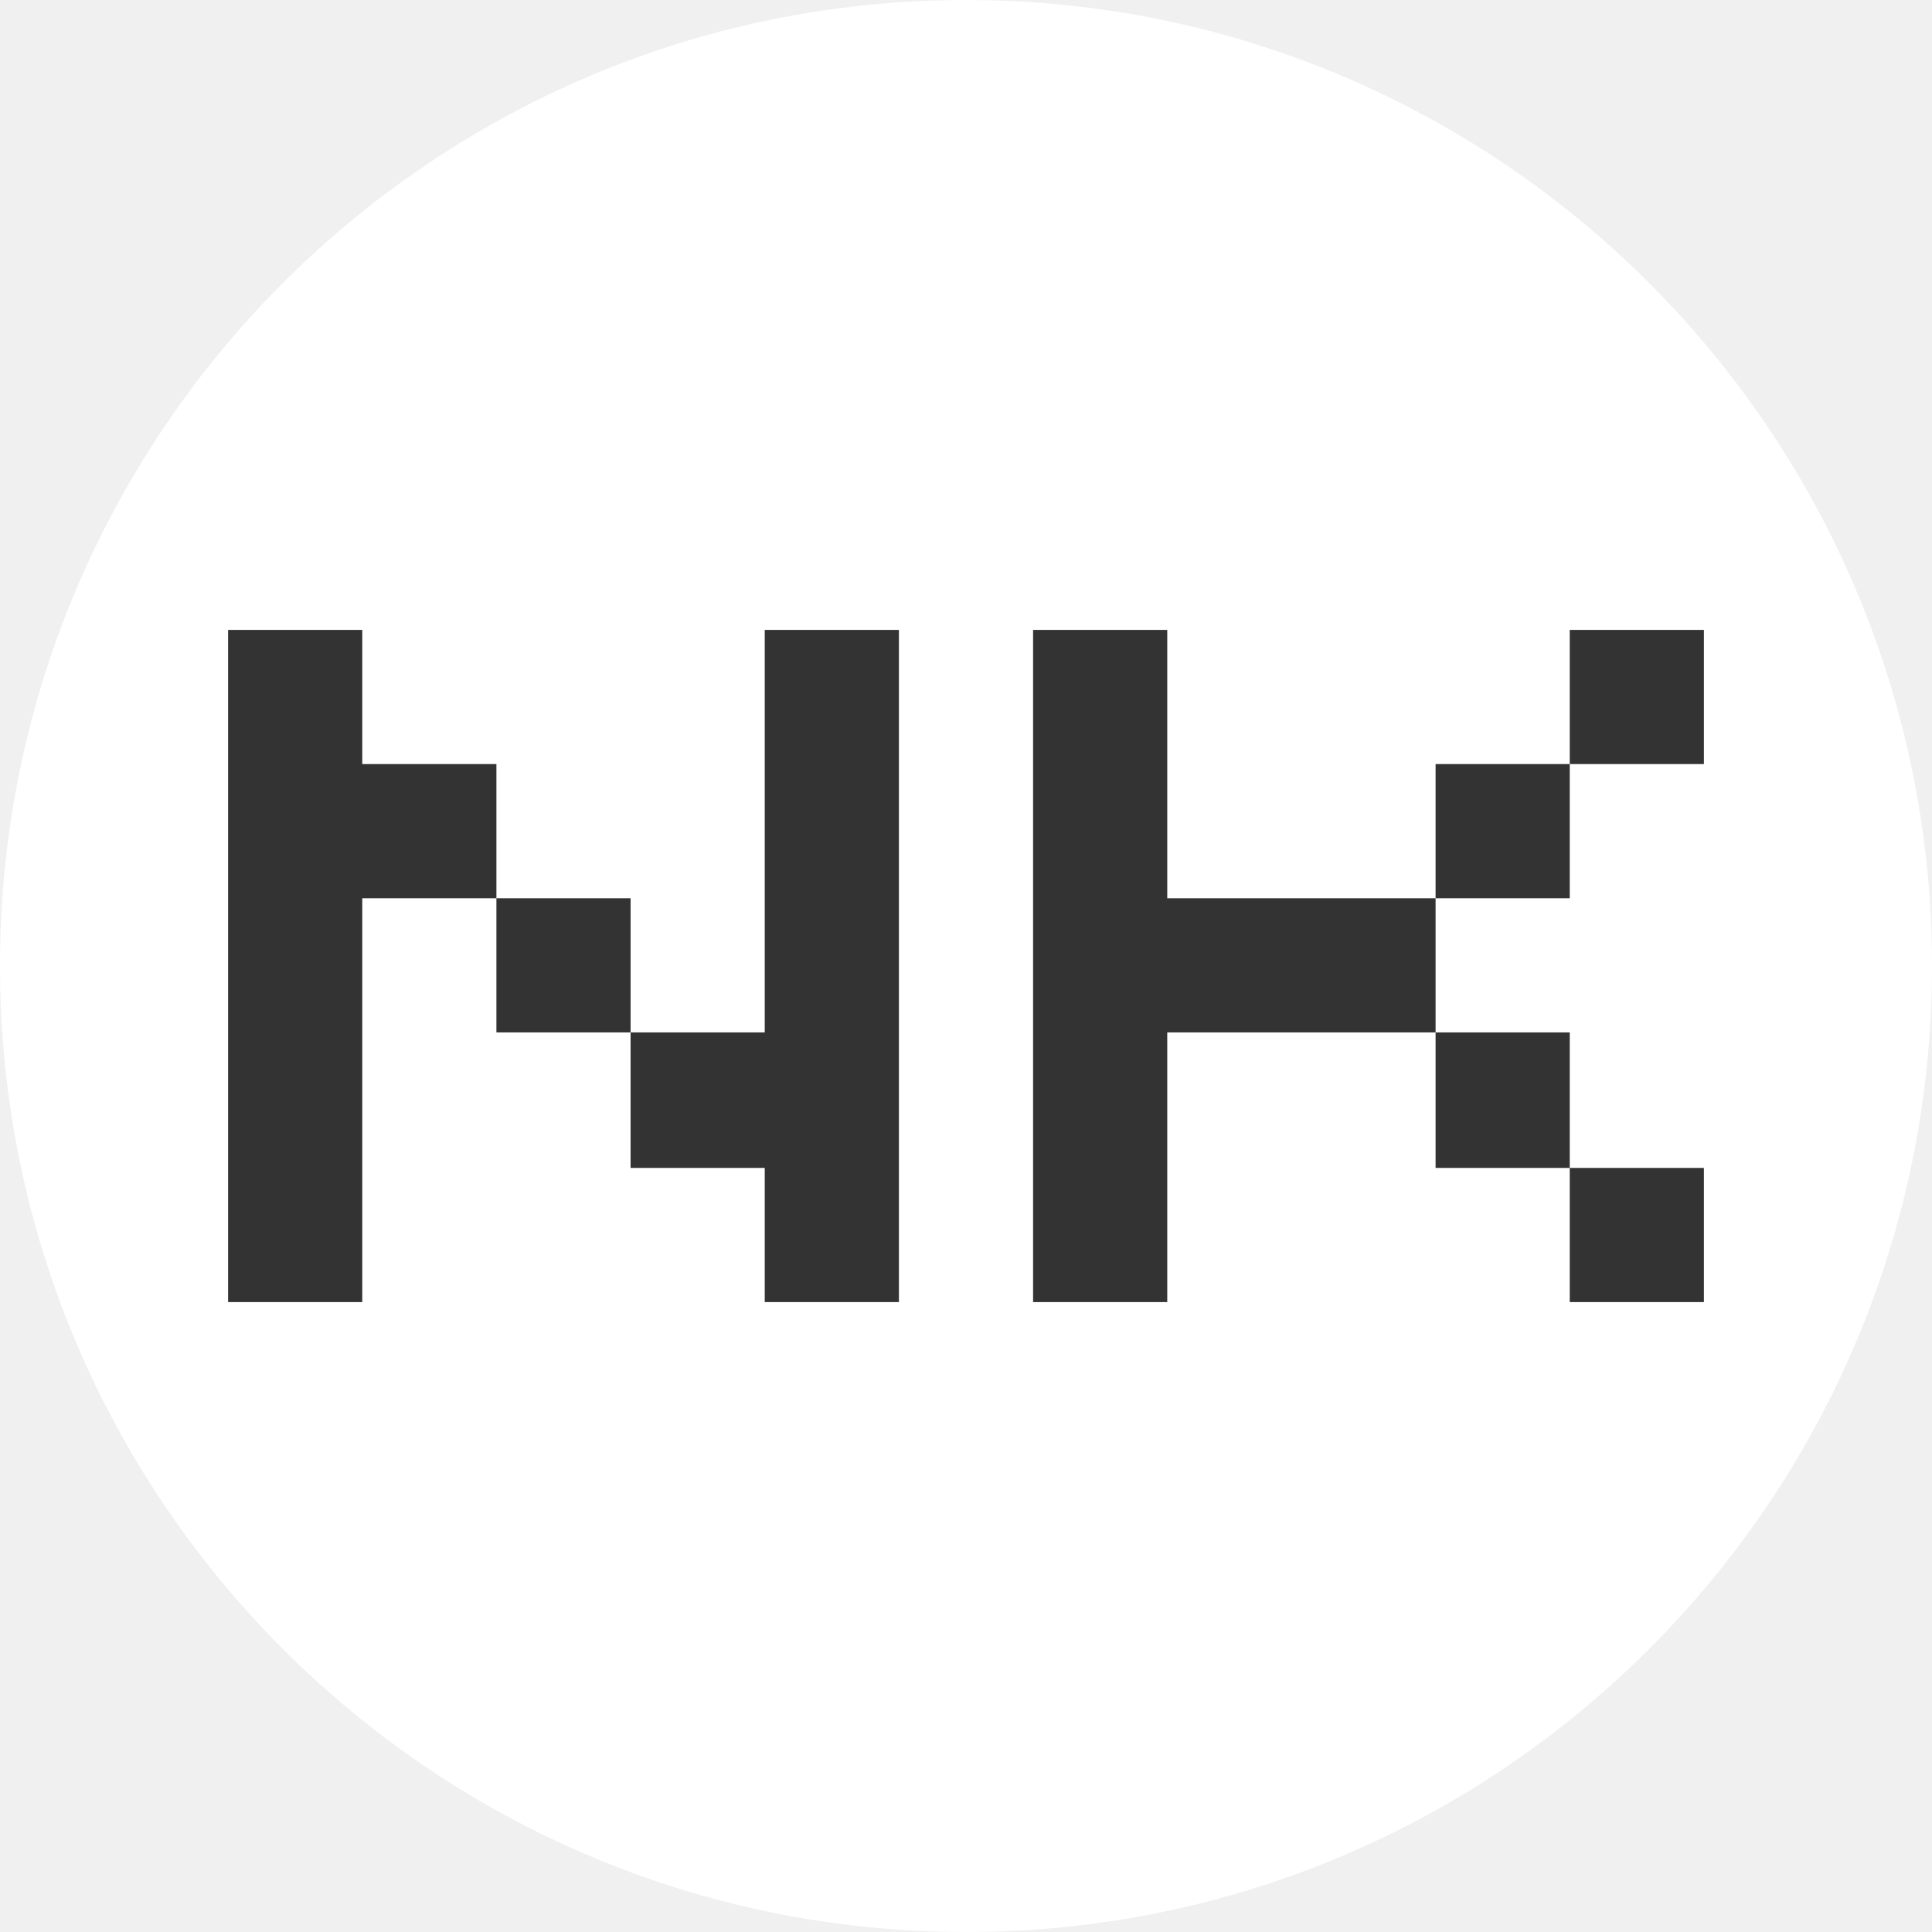
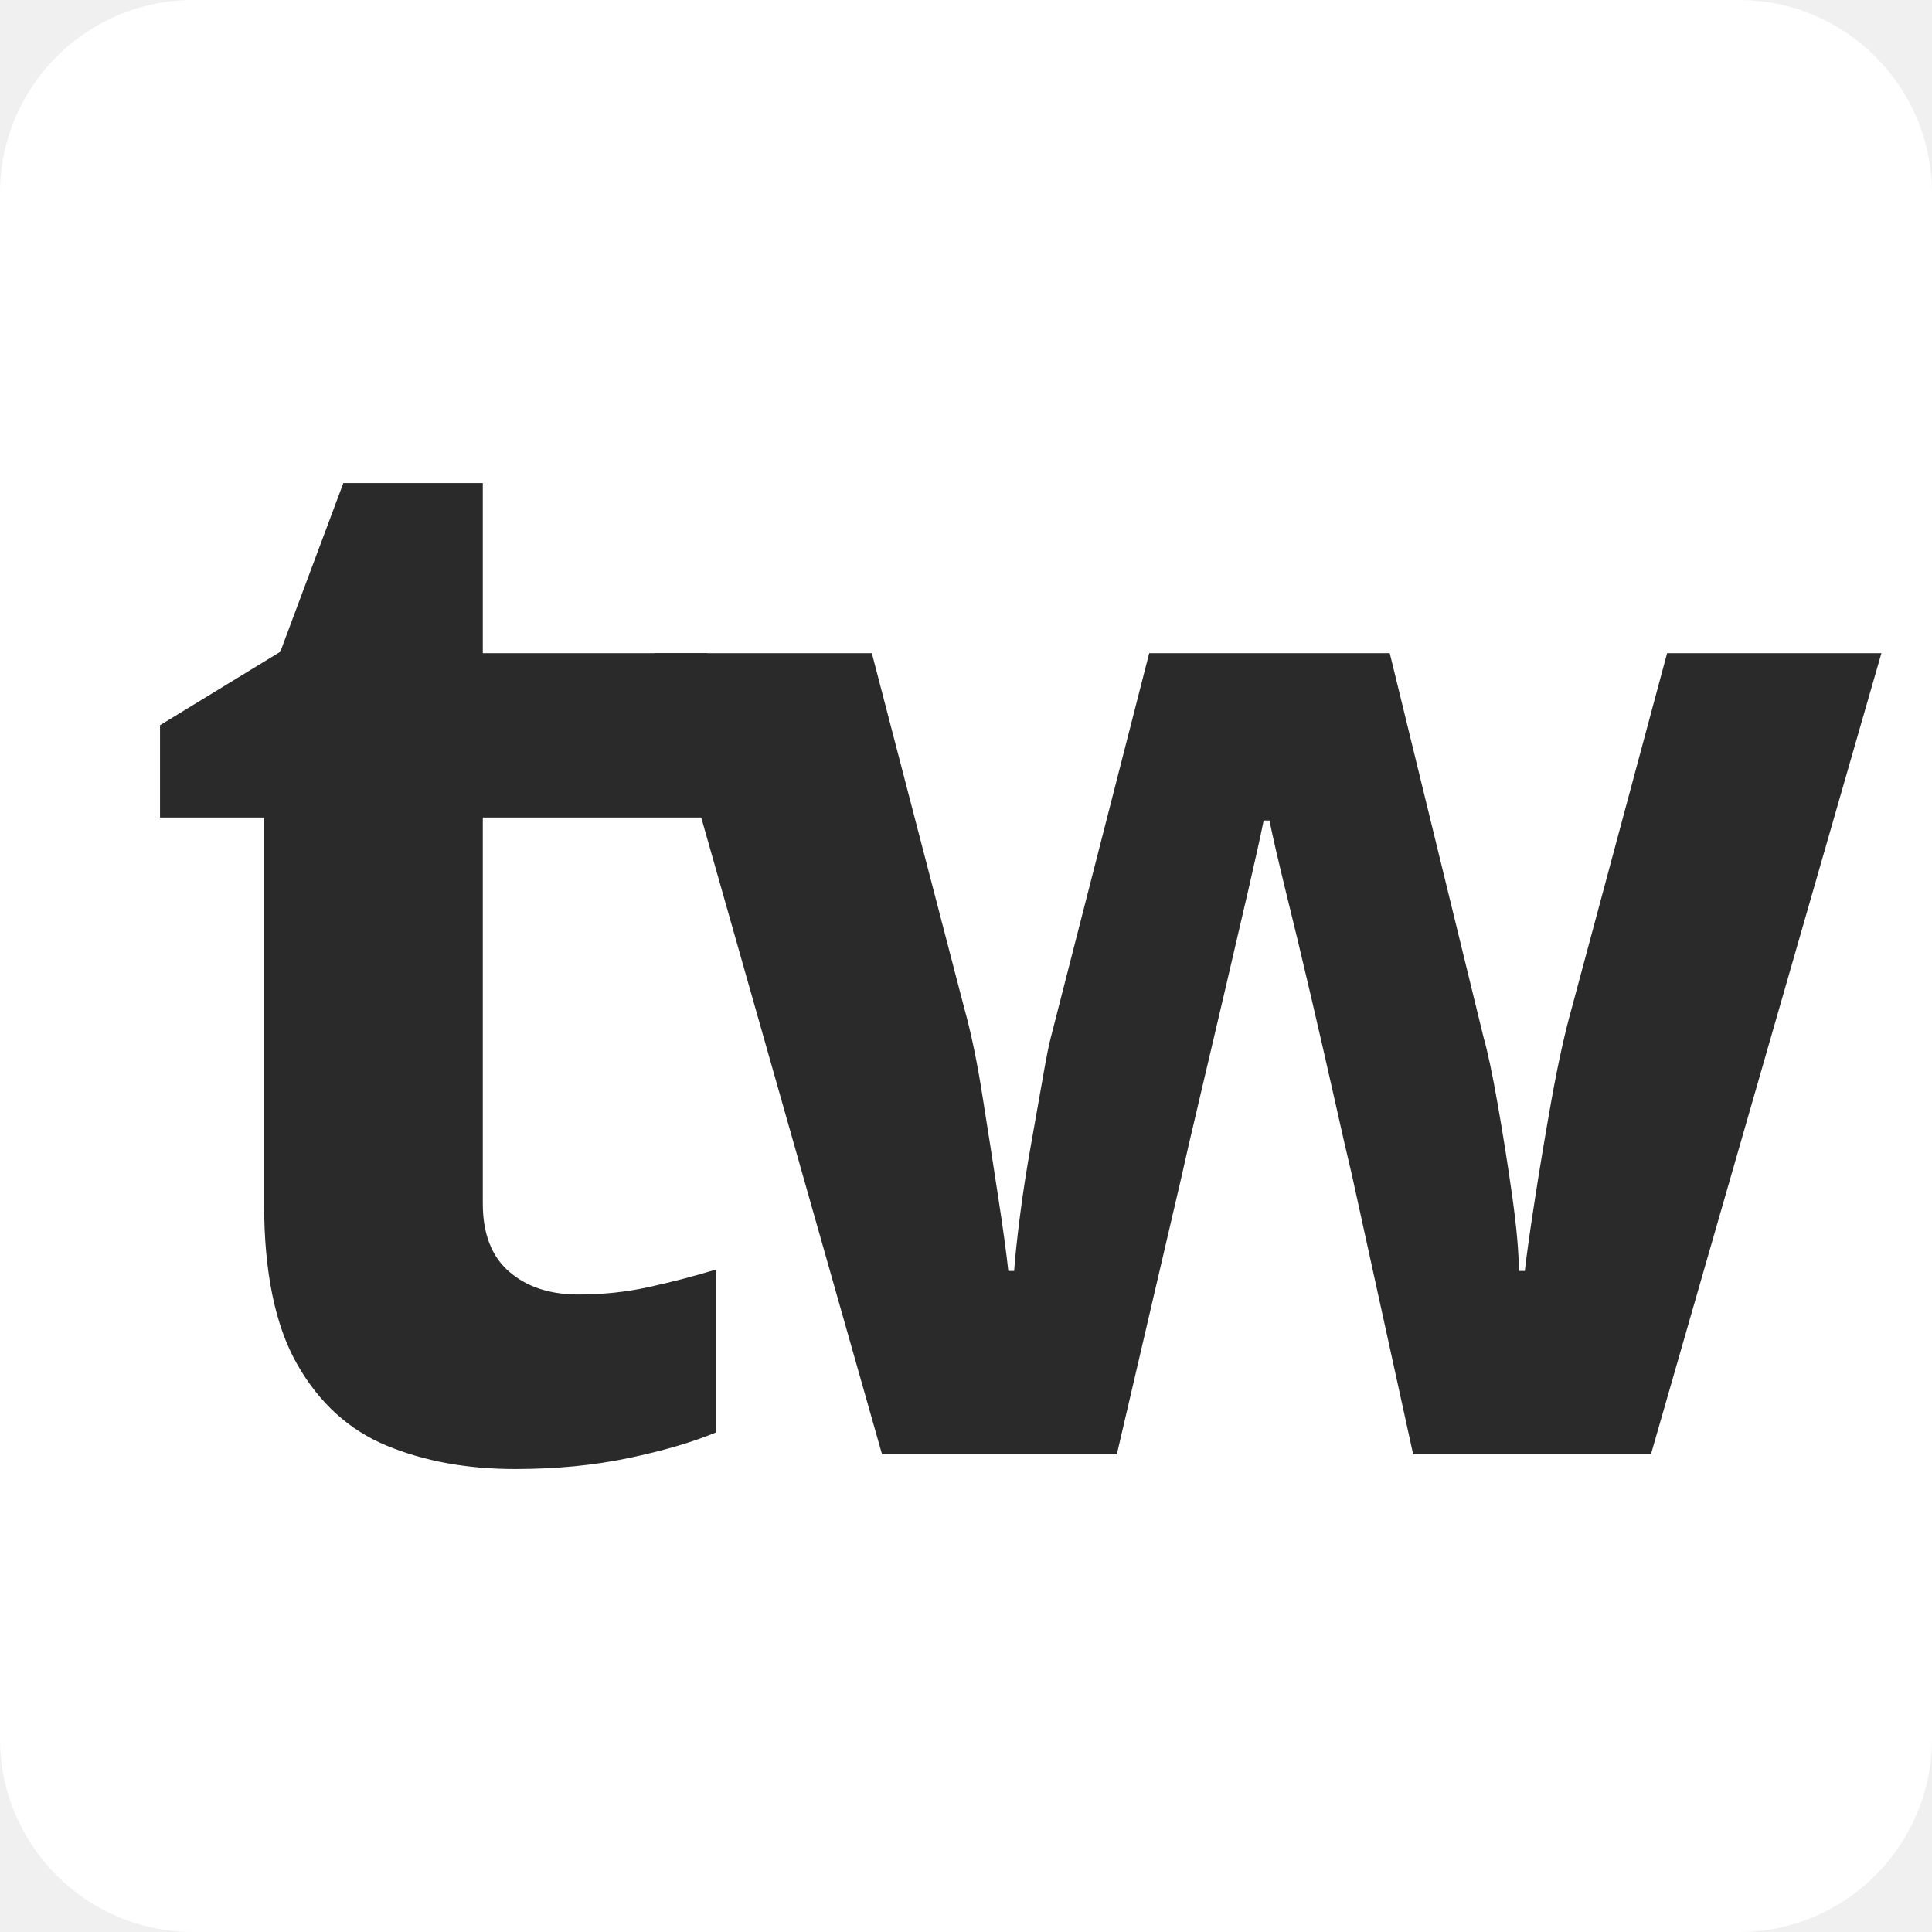
<svg xmlns="http://www.w3.org/2000/svg" xml:space="preserve" style="fill-rule:evenodd;clip-rule:evenodd;stroke-linejoin:round;stroke-miterlimit:2" viewBox="0 0 192 192">
  <path fill="none" d="M0 0h192v192H0z" style="fill:#00b762;fill-opacity:0" />
  <clipPath id="a">
    <path d="M0 0h192v192H0z" />
  </clipPath>
  <g clip-path="url(#a)">
-     <circle cx="96" cy="96" r="96" style="fill:#fff" />
-     <path d="M89.333 129.4H76v-13.333H62.667V102.6H49.333V89.267H36V129.4H22.667V62.6H36v13.333h13.333v13.334h13.334V102.6H76v-40h13.333v66.8Zm80 0H156v-13.333h-13.333V102.6H116v26.8h-13.333V62.6H116v26.667h26.667V75.933H156V62.6h13.333v13.333H156v13.334h-13.333V102.6H156v13.467h13.333V129.4Z" style="fill:#333;fill-rule:nonzero" />
+     <path d="M192 19.2C192 8.603 183.397 0 172.8 0H19.2C8.603 0 0 8.603 0 19.2v153.6C0 183.397 8.603 192 19.2 192h153.6c10.597 0 19.2-8.603 19.2-19.2V19.2Z" style="fill:#fff" />
+     <text x="-59.095" y="23.552" style="font-family:&quot;PlayfairDisplay-Black&quot;,&quot;Playfair Display&quot;;font-weight:900;font-size:145.833px;fill:#2a2a2a" transform="translate(71.636 120.988)">t</text>
+     <text x="-8.039" y="23.552" style="font-family:&quot;PlayfairDisplay-Black&quot;,&quot;Playfair Display&quot;;font-weight:900;font-size:145.833px;fill:#2a2a2a" transform="translate(71.636 120.988)">w</text>
  </g>
</svg>
